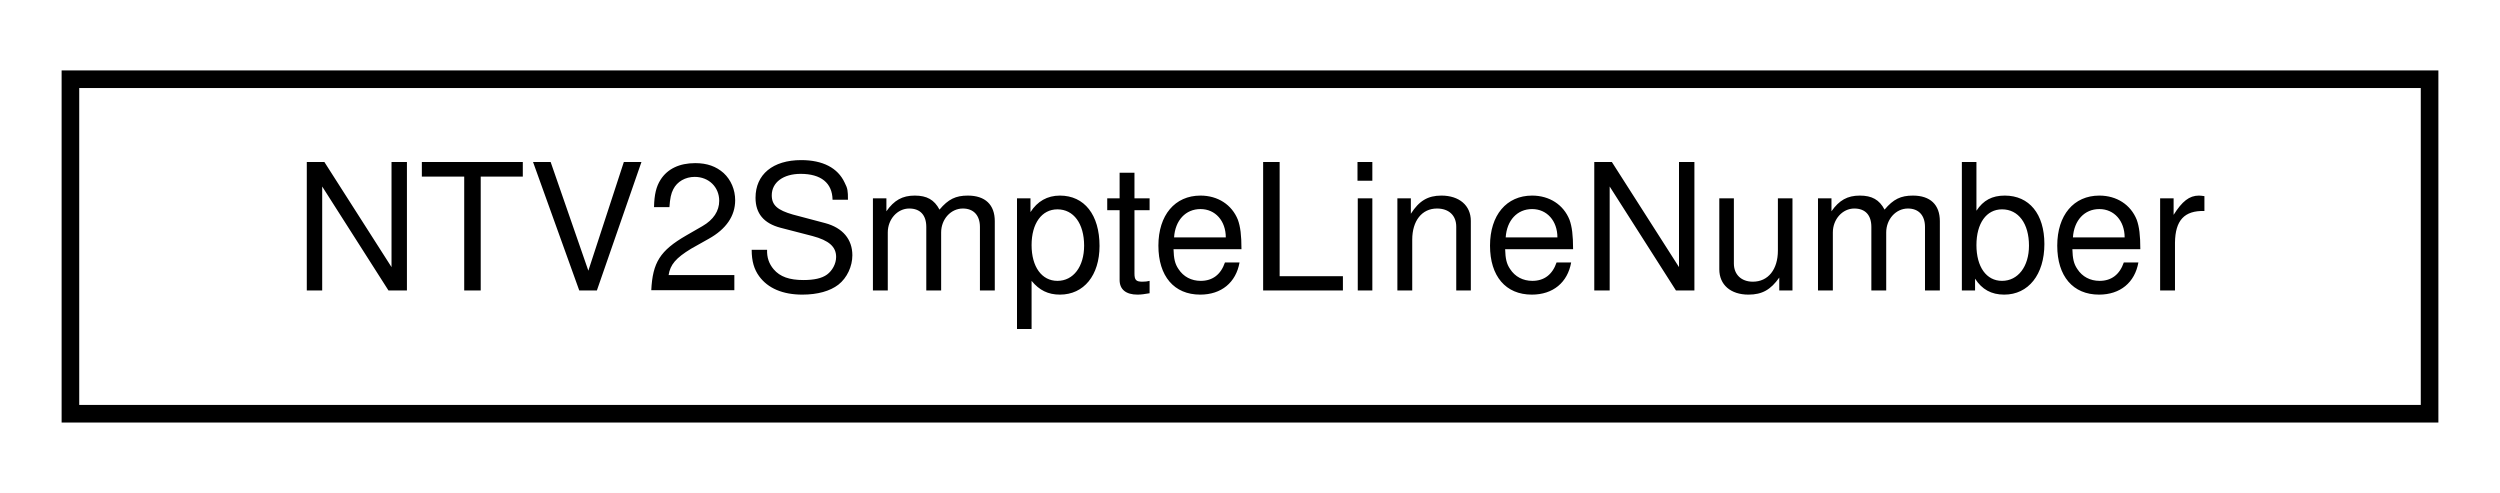
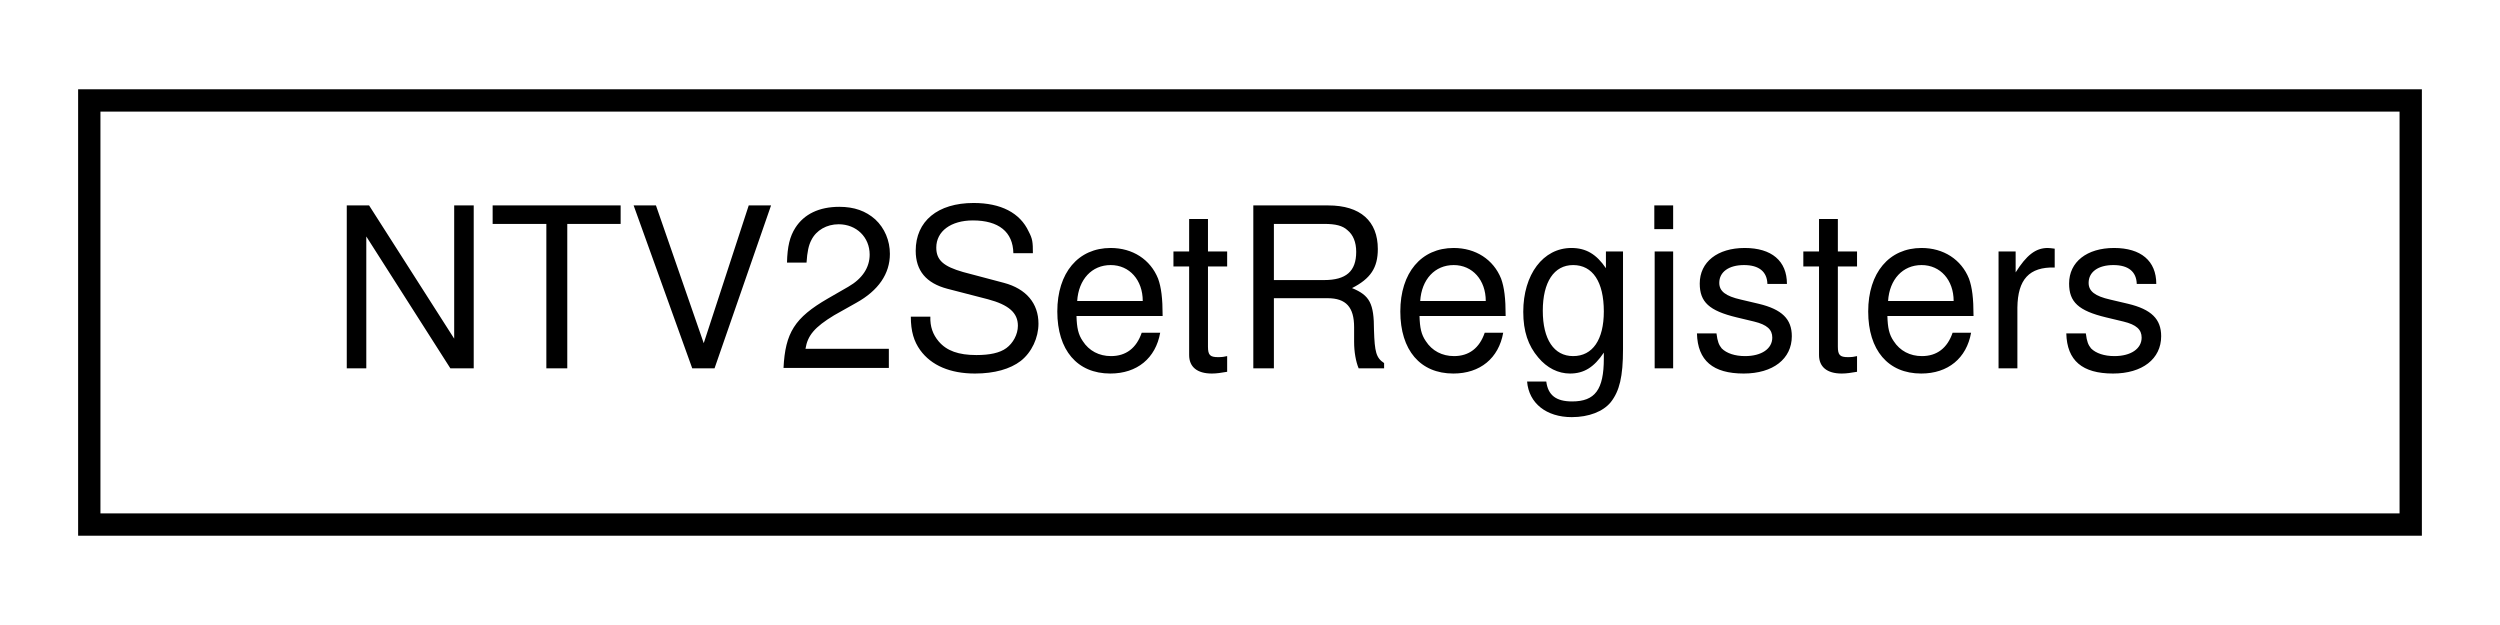
- <svg xmlns="http://www.w3.org/2000/svg" xmlns:xlink="http://www.w3.org/1999/xlink" width="142pt" height="28pt" viewBox="0.00 0.00 142.00 28.00">
+ <svg xmlns="http://www.w3.org/2000/svg" xmlns:xlink="http://www.w3.org/1999/xlink" width="112pt" height="28pt" viewBox="0.00 0.00 112.00 28.00">
  <g id="graph0" class="graph" transform="scale(1 1) rotate(0) translate(4 24)">
-     <polygon fill="white" stroke="transparent" points="-4,4 -4,-24 138,-24 138,4 -4,4" />
+     <polygon fill="white" stroke="transparent" points="-4,4 -4,-24 108,-24 108,4 -4,4" />
    <g id="node1" class="node">
      <g id="a_node1">
-         <a xlink:href="d3/d3a/struct_n_t_v2_smpte_line_number.html" target="_top" xlink:title="Used to describe Start of Active Video (SAV) location and field dominance for a given NTV2Standard....">
-           <polygon fill="white" stroke="black" points="0,-0.5 0,-19.5 134,-19.5 134,-0.5 0,-0.5" />
-           <text text-anchor="middle" x="67" y="-7.5" font-family="Helvetica,sans-Serif" font-size="10.00">NTV2SmpteLineNumber</text>
+         <a xlink:href="d2/d53/class_n_t_v2_set_registers.html" target="_top" xlink:title="This is used by the CNTV2Card::WriteRegisters function.">
+           <polygon fill="white" stroke="black" points="0,-0.5 0,-19.5 104,-19.5 104,-0.5 0,-0.5" />
+           <text text-anchor="middle" x="52" y="-7.5" font-family="Helvetica,sans-Serif" font-size="10.00">NTV2SetRegisters</text>
        </a>
      </g>
    </g>
  </g>
</svg>
